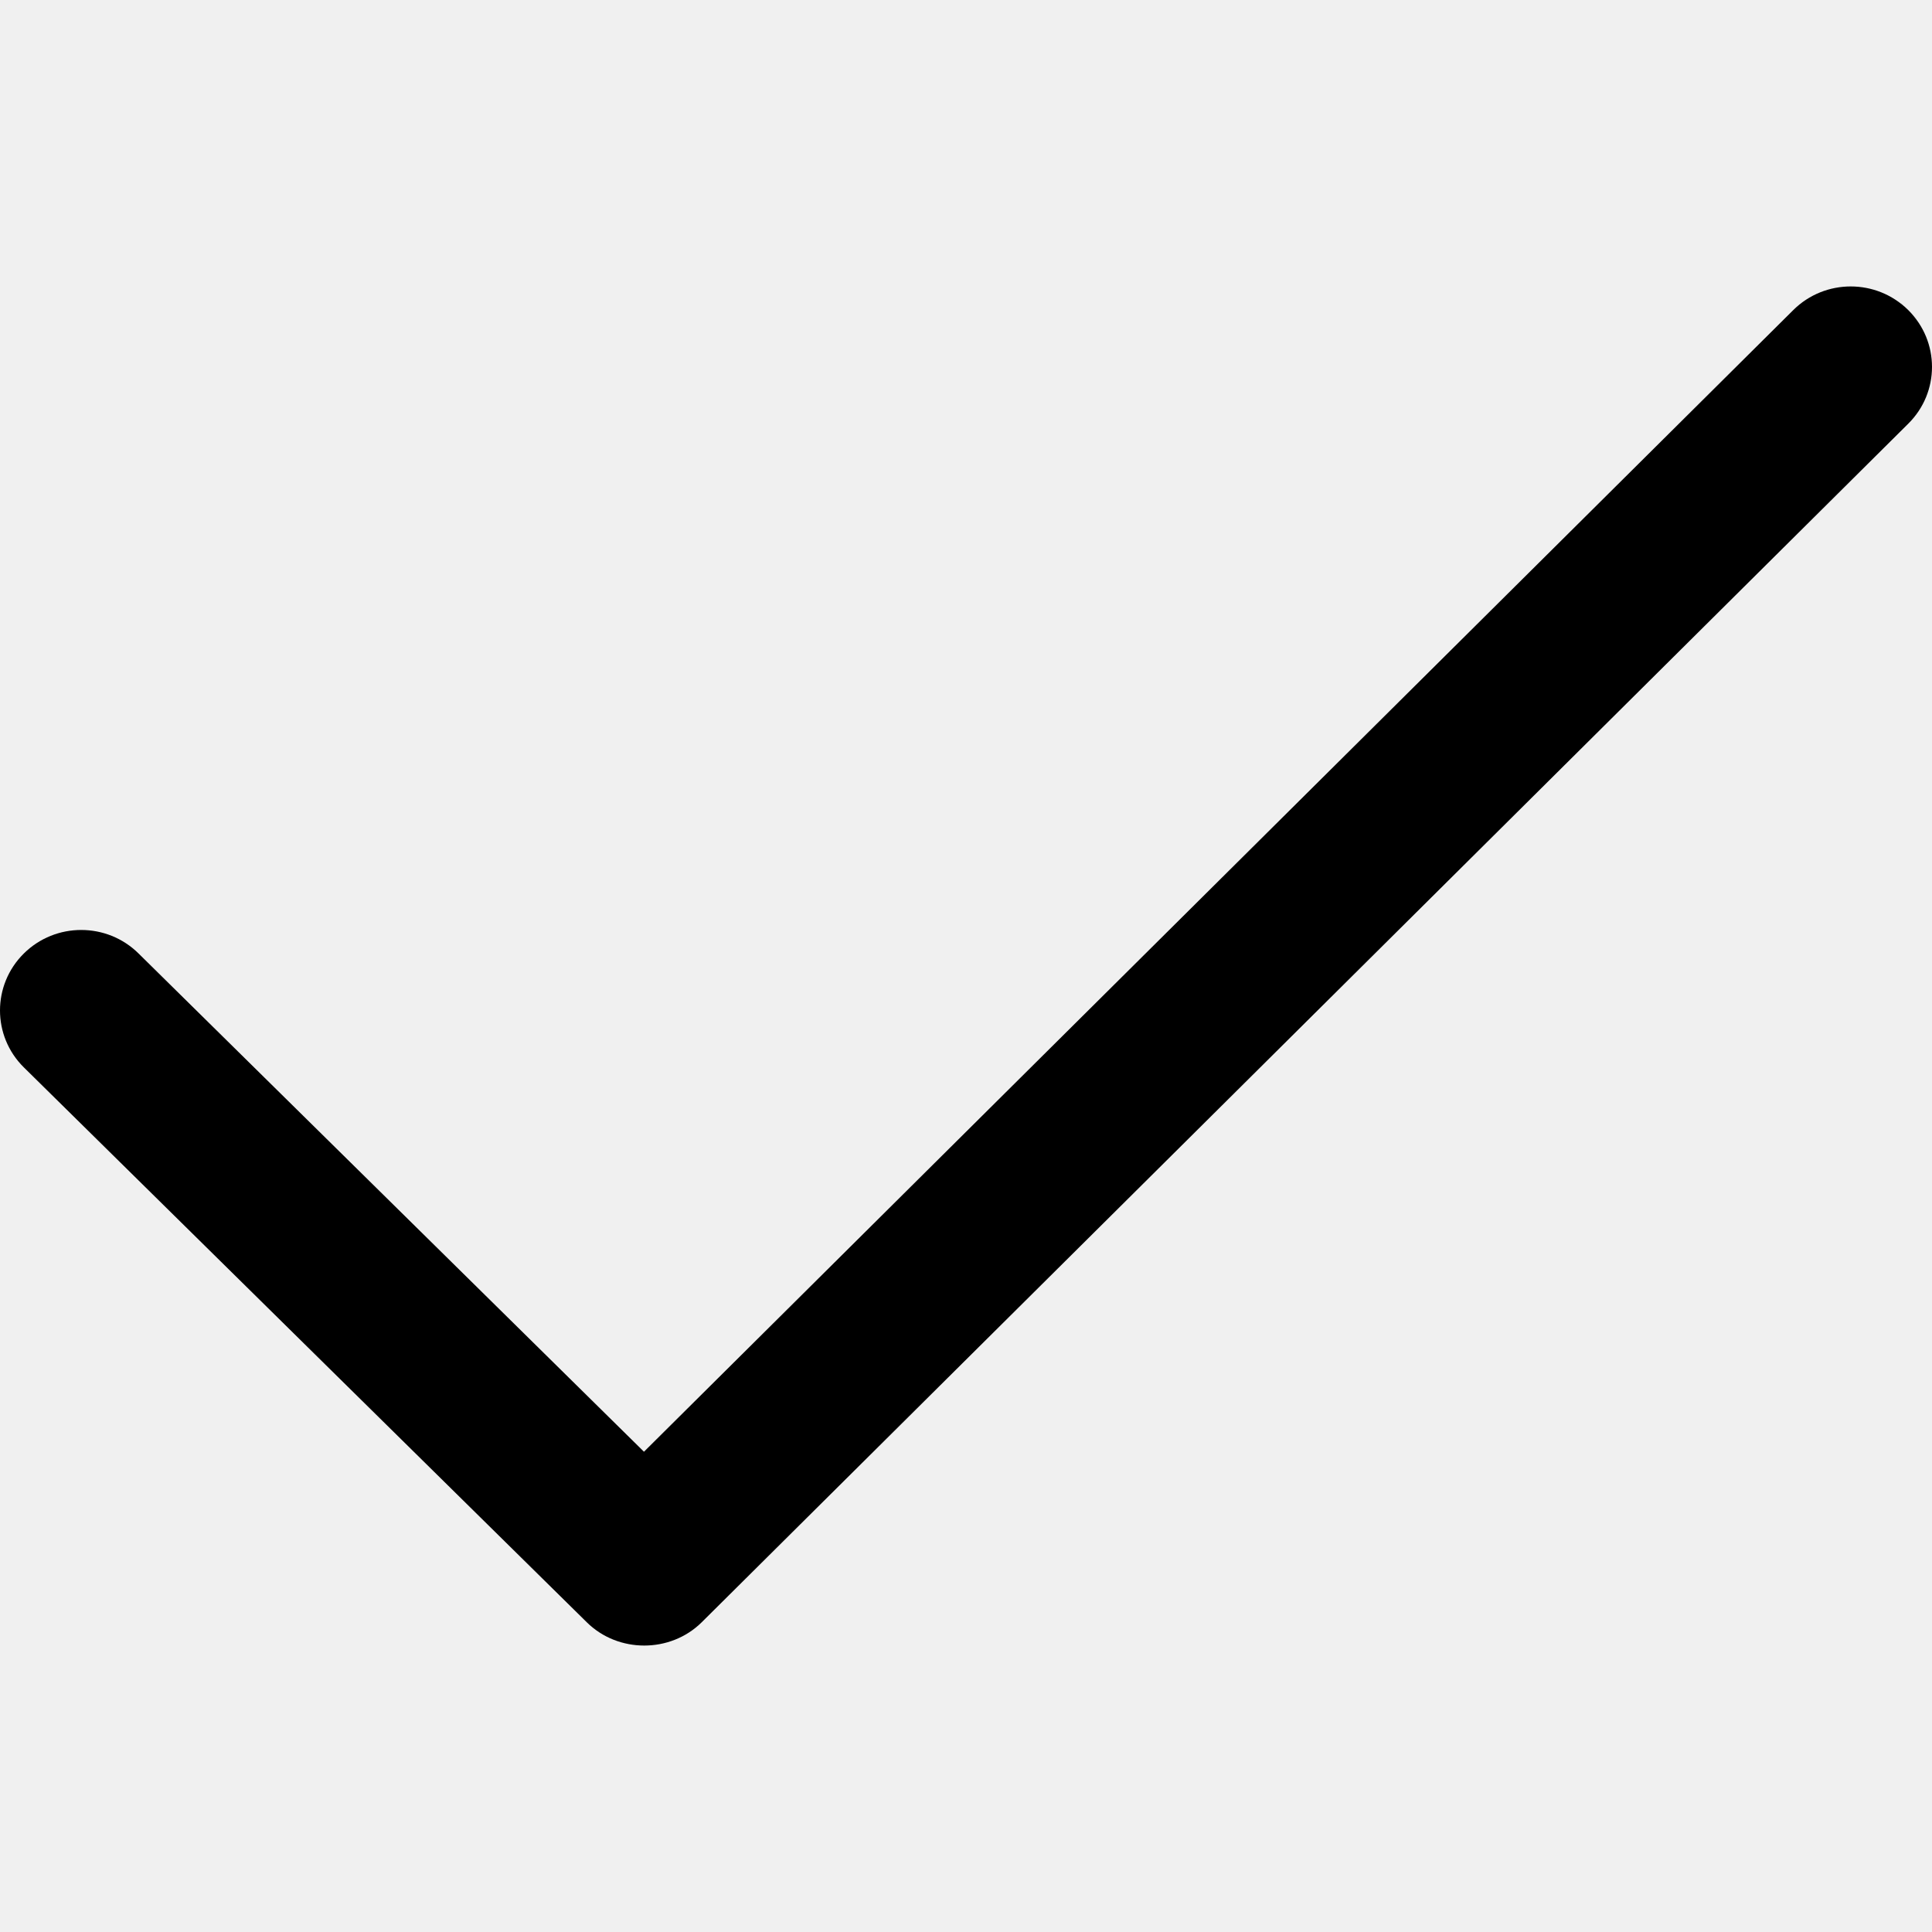
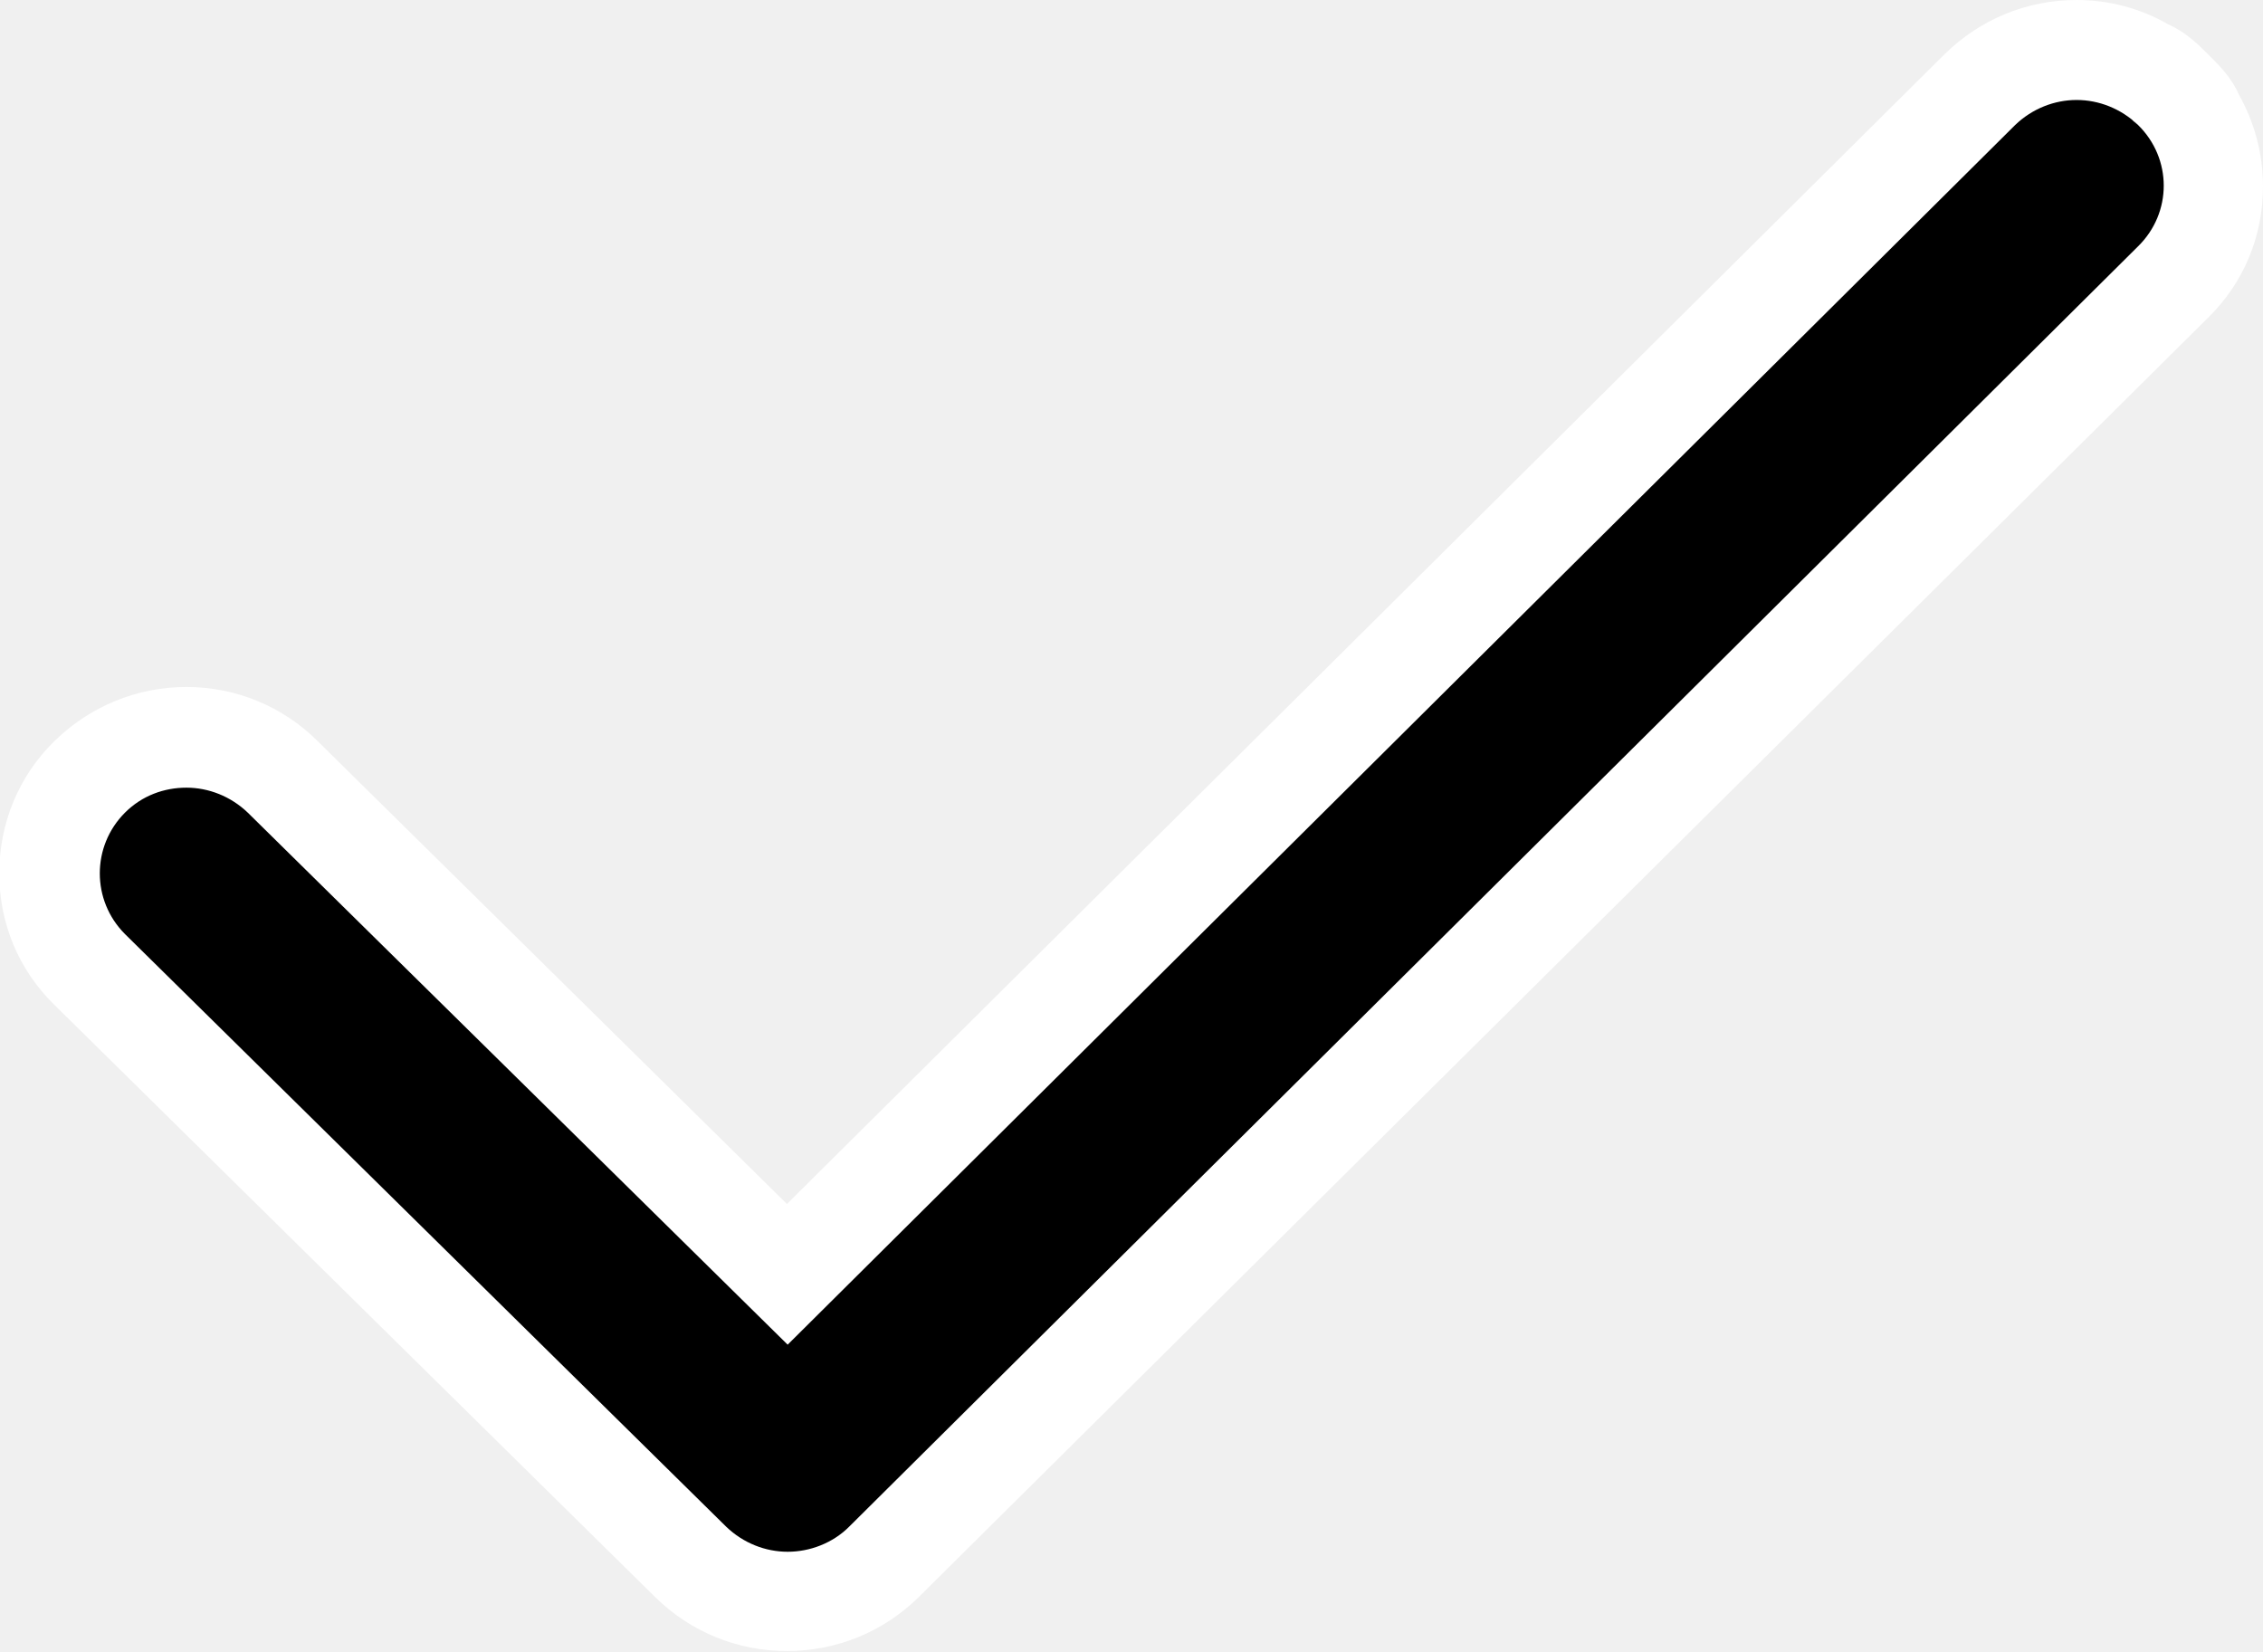
- <svg xmlns="http://www.w3.org/2000/svg" version="1.1" id="Capa_1" x="0px" y="0px" viewBox="0 0 288.941 288.941" style="enable-background:new 0 0 288.941 288.941;" xml:space="preserve">
+ <svg xmlns="http://www.w3.org/2000/svg" version="1.1" id="Capa_1" x="0px" y="0px" viewBox="0 0 316.9 231.3" style="enable-background:new 0 0 316.9 231.3;" xml:space="preserve">
+   <style type="text/css">
+ 	.st0{fill:#FFFFFF;}
+ </style>
  <g>
-     <path id="Check" d="M285.377,46.368c-4.74-4.704-12.439-4.704-17.179,0L96.309,217.114L20.734,142.61   c-4.74-4.704-12.439-4.704-17.179,0s-4.74,12.319,0,17.011l84.2,82.997c4.692,4.644,12.499,4.644,17.191,0l180.43-179.239   C290.129,58.687,290.129,51.06,285.377,46.368C280.637,41.664,290.129,51.06,285.377,46.368z" />
-     <g>
- 	</g>
-     <g>
- 	</g>
-     <g>
- 	</g>
-     <g>
- 	</g>
-     <g>
- 	</g>
-     <g>
- 	</g>
+     <g id="Check">
+       <path d="M110.4,224.3c-5.1,0-9.9-2-13.5-5.5l-84.2-83C9,132.2,7,127.4,7,122.3s2-9.9,5.6-13.5s8.4-5.6,13.5-5.6s9.9,2,13.5,5.6    l70.6,69.6l167-165.9C280.9,9,285.7,7,290.8,7c3.4,0,6.7,0.9,9.6,2.6c1.4,0.5,2.5,1.6,3.9,3c1.5,1.5,2.5,2.5,3,3.9    c1.7,2.9,2.6,6.2,2.6,9.6c0,5.1-2,9.9-5.6,13.5L123.9,218.7C120.3,222.3,115.5,224.3,110.4,224.3z" />
+       <path class="st0" d="M290.8,14c3.1,0,6.2,1.2,8.6,3.5c4.8,4.7,4.8,12.3,0,17L118.9,213.8c-2.3,2.3-5.5,3.5-8.6,3.5    s-6.2-1.2-8.6-3.5l-84.2-83c-4.7-4.7-4.7-12.3,0-17c2.4-2.4,5.5-3.5,8.6-3.5s6.2,1.2,8.6,3.5l75.6,74.5L282.2,17.5    C284.6,15.2,287.7,14,290.8,14 M298,16.2l2.7,2.7c0,0-0.4-0.4-1.4-1.4C298.4,16.5,298,16.2,298,16.2 M290.8,0    c-7,0-13.5,2.7-18.5,7.6l-162.1,161l-65.7-64.8c-4.9-4.9-11.5-7.6-18.4-7.6s-13.5,2.7-18.5,7.6s-7.7,11.5-7.7,18.5    s2.7,13.5,7.7,18.4l84.2,83c4.9,4.8,11.4,7.5,18.4,7.5s13.5-2.7,18.4-7.5L309.2,44.5c5-4.9,7.7-11.4,7.7-18.4    c0-4.6-1.2-9-3.4-12.9c-1.1-2.5-2.9-4.2-4.3-5.6s-3.1-3.1-5.6-4.2C299.8,1.2,295.4,0,290.8,0L290.8,0z" />
+     </g>
  </g>
-   <g>
- </g>
-   <g>
- </g>
-   <g>
- </g>
-   <g>
- </g>
-   <g>
- </g>
-   <g>
- </g>
-   <g>
- </g>
-   <g>
- </g>
-   <g>
- </g>
-   <g>
- </g>
-   <g>
- </g>
-   <g>
- </g>
-   <g>
- </g>
-   <g>
- </g>
-   <g>
- </g>
</svg>
